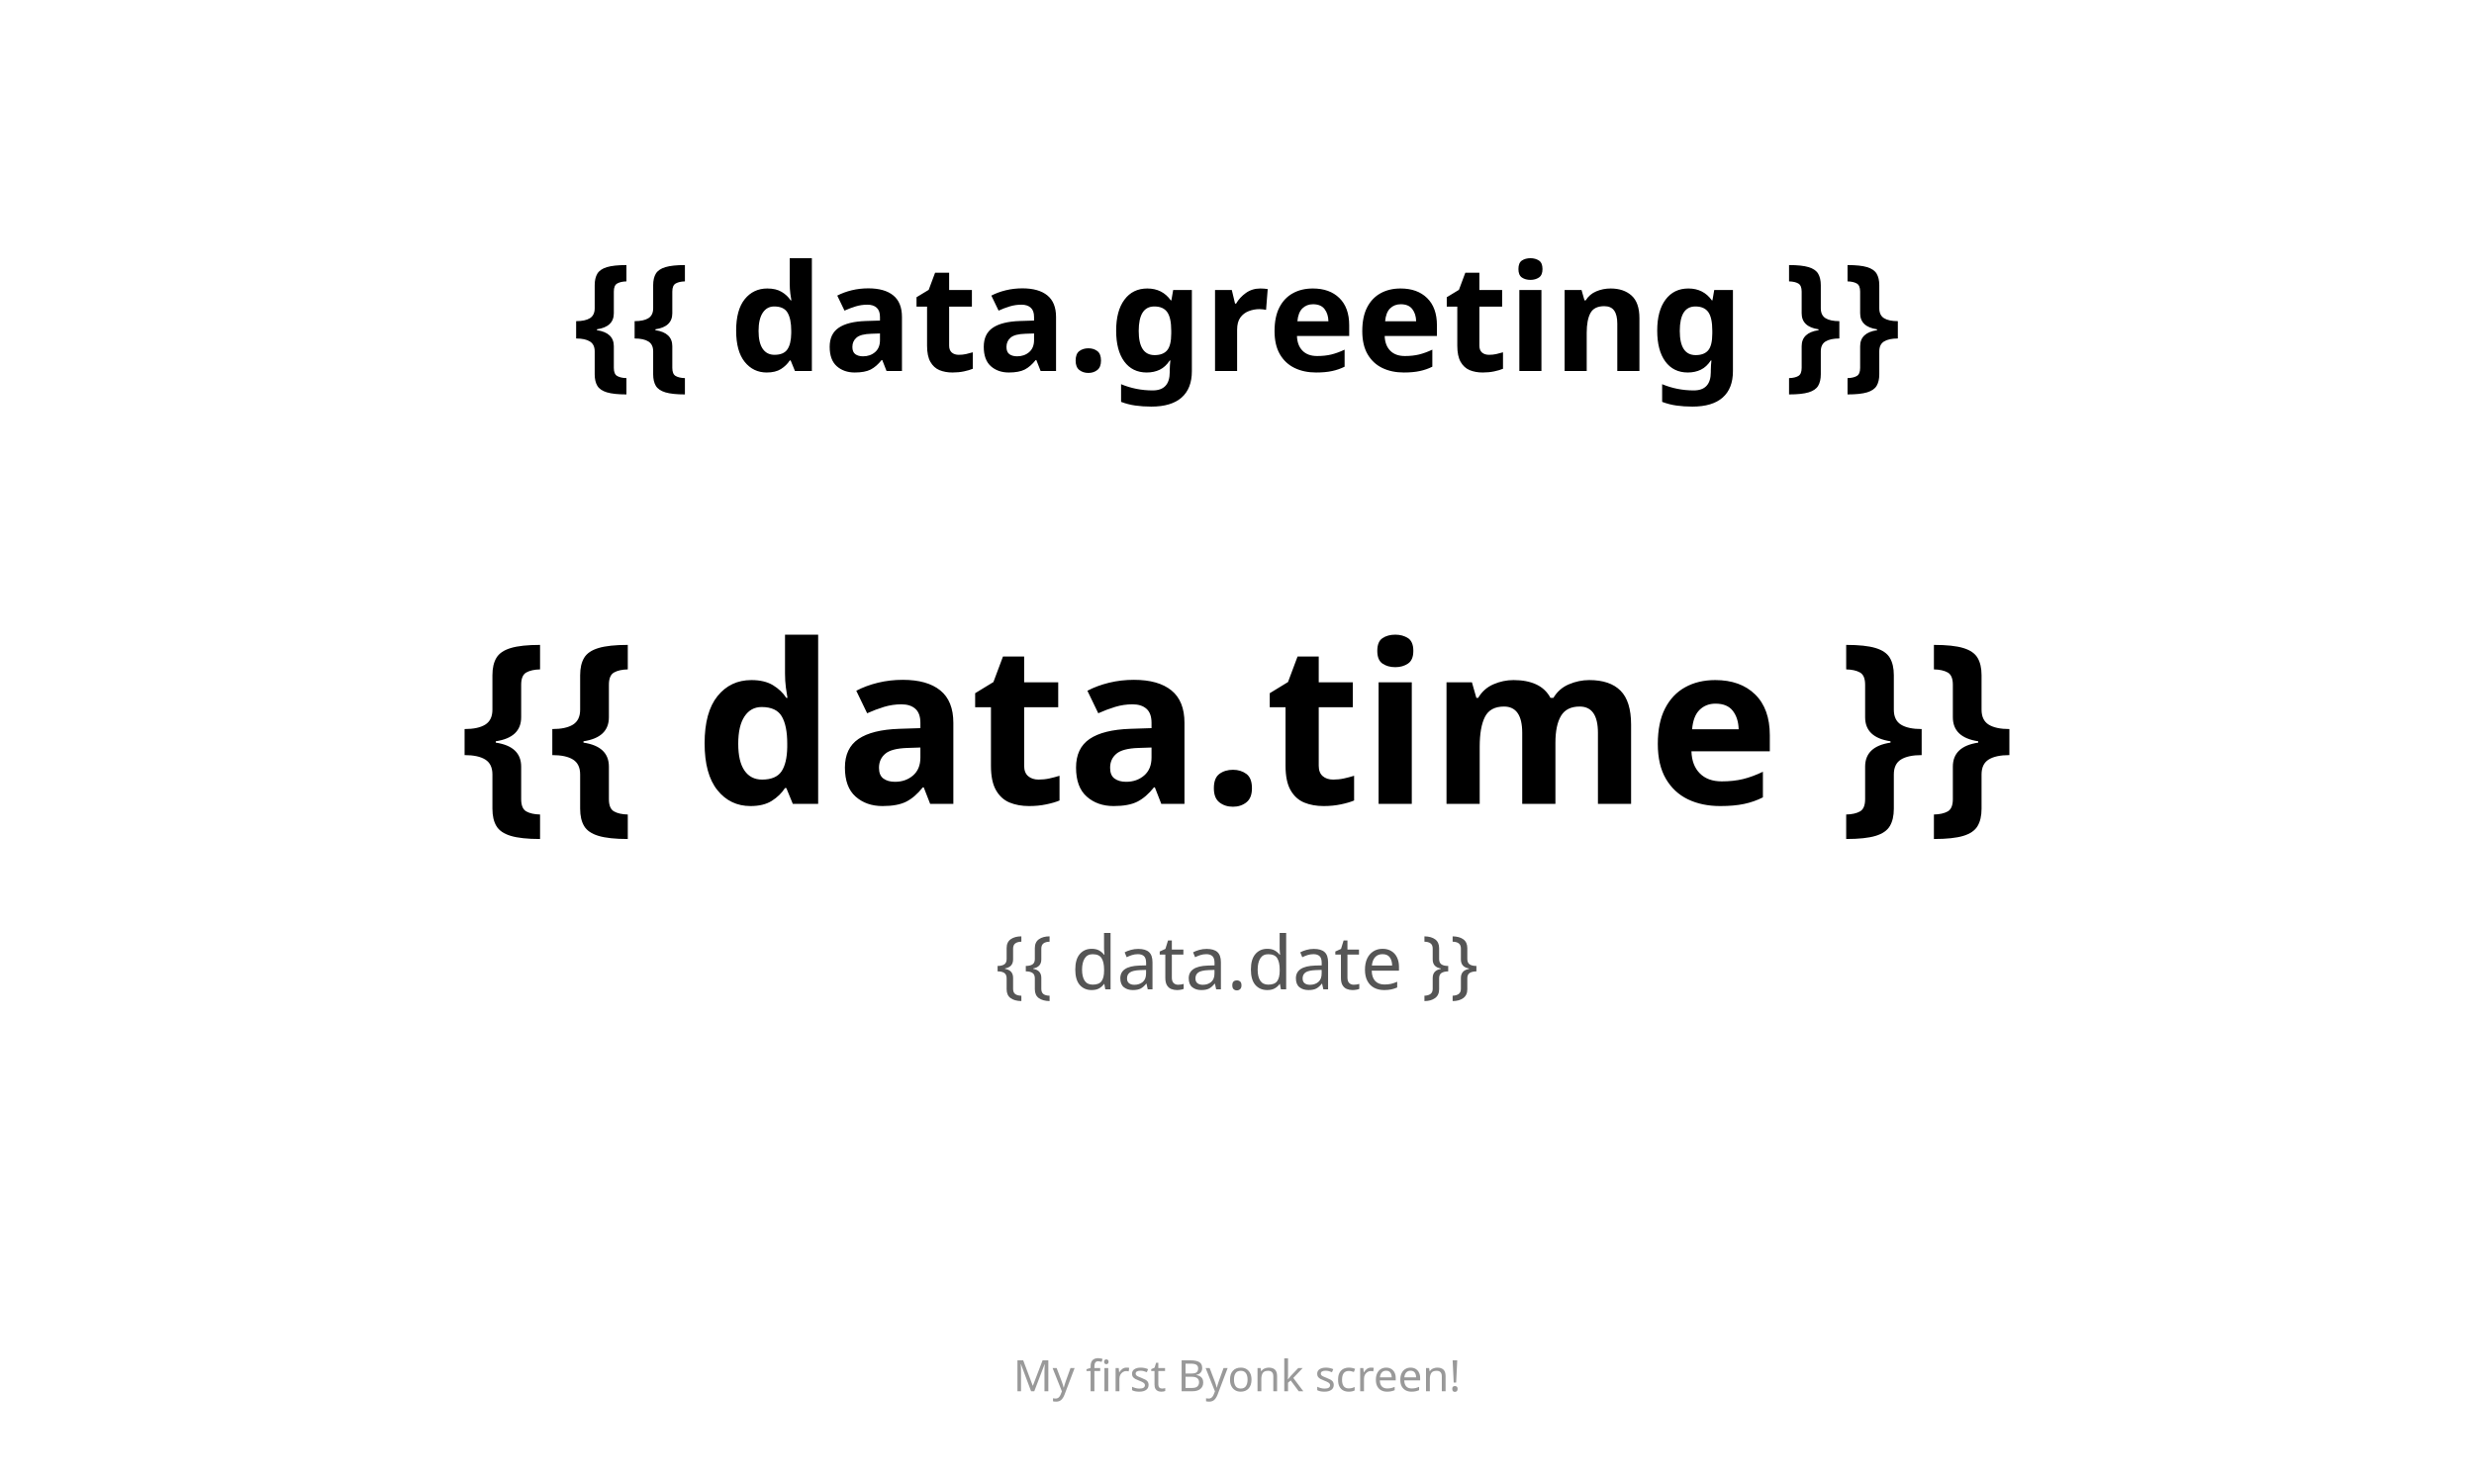
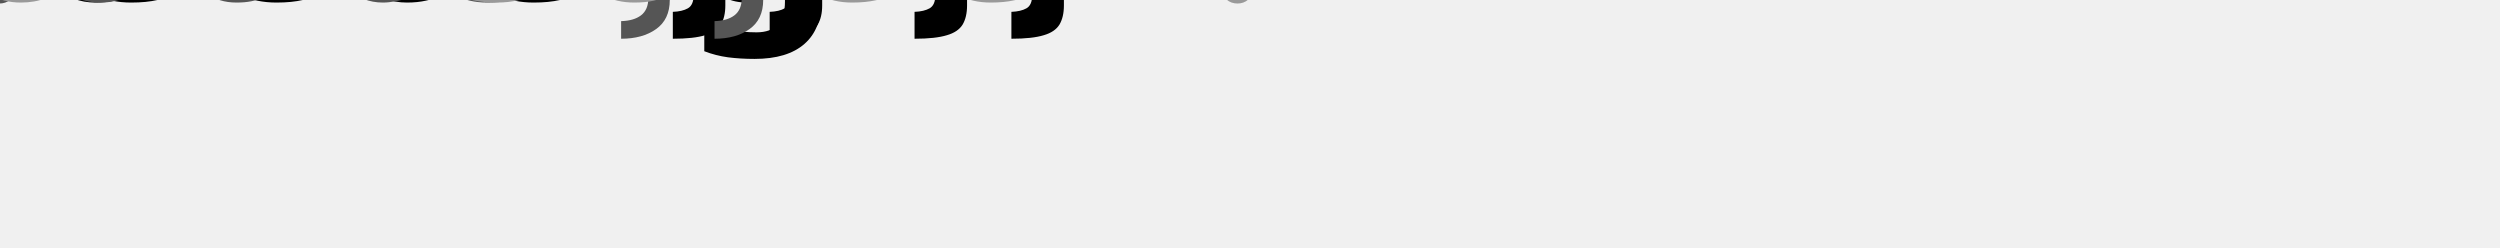
- <svg xmlns="http://www.w3.org/2000/svg" viewBox="0 0 800 480" width="800" height="480">
+ <svg xmlns="http://www.w3.org/2000/svg" viewBox="0 0 {{ data.width }} {{ data.height }}" width="{{ data.width }}" height="{{ data.height }}">
  <style>
-     .greeting {
+     text {
      font-family: Outfit, sans-serif;
-       font-size: 48px;
-       font-weight: 700;
      fill: black;
    }
-     .time {
-       font-family: Outfit, sans-serif;
-       font-size: 72px;
-       font-weight: 700;
-       fill: black;
-     }
-     .date {
-       font-family: Outfit, sans-serif;
-       font-size: 24px;
-       font-weight: 400;
-       fill: #555;
-     }
-     .footer {
-       font-family: Outfit, sans-serif;
-       font-size: 14px;
-       font-weight: 400;
-       fill: #999;
-     }
+     .greeting { font-weight: 700; }
+     .time { font-weight: 700; }
+     .date { font-weight: 400; fill: #555555; }
+     .footer { font-weight: 400; fill: #999999; }
  </style>
-   <rect width="800" height="480" fill="white" />
-   <text class="greeting" x="400" y="120" text-anchor="middle">
+   <rect width="{{ data.width }}" height="{{ data.height }}" fill="#ffffff" />
+   <text class="greeting" x="{{ data.center_x }}" y="{{ data.greeting_y }}" font-size="{{ data.font_greeting }}" text-anchor="middle">
    {{ data.greeting }}
  </text>
-   <text class="time" x="400" y="260" text-anchor="middle">
+   <text class="time" x="{{ data.center_x }}" y="{{ data.time_y }}" font-size="{{ data.font_time }}" text-anchor="middle">
    {{ data.time }}
  </text>
-   <text class="date" x="400" y="320" text-anchor="middle">
+   <text class="date" x="{{ data.center_x }}" y="{{ data.date_y }}" font-size="{{ data.font_date }}" text-anchor="middle">
    {{ data.date }}
  </text>
-   <text class="footer" x="400" y="450" text-anchor="middle">
+   <text class="footer" x="{{ data.center_x }}" y="{{ data.footer_y }}" font-size="{{ data.font_footer }}" text-anchor="middle">
    My first Byonk screen!
  </text>

  
  {{ data.qr_code | safe }}
</svg>
